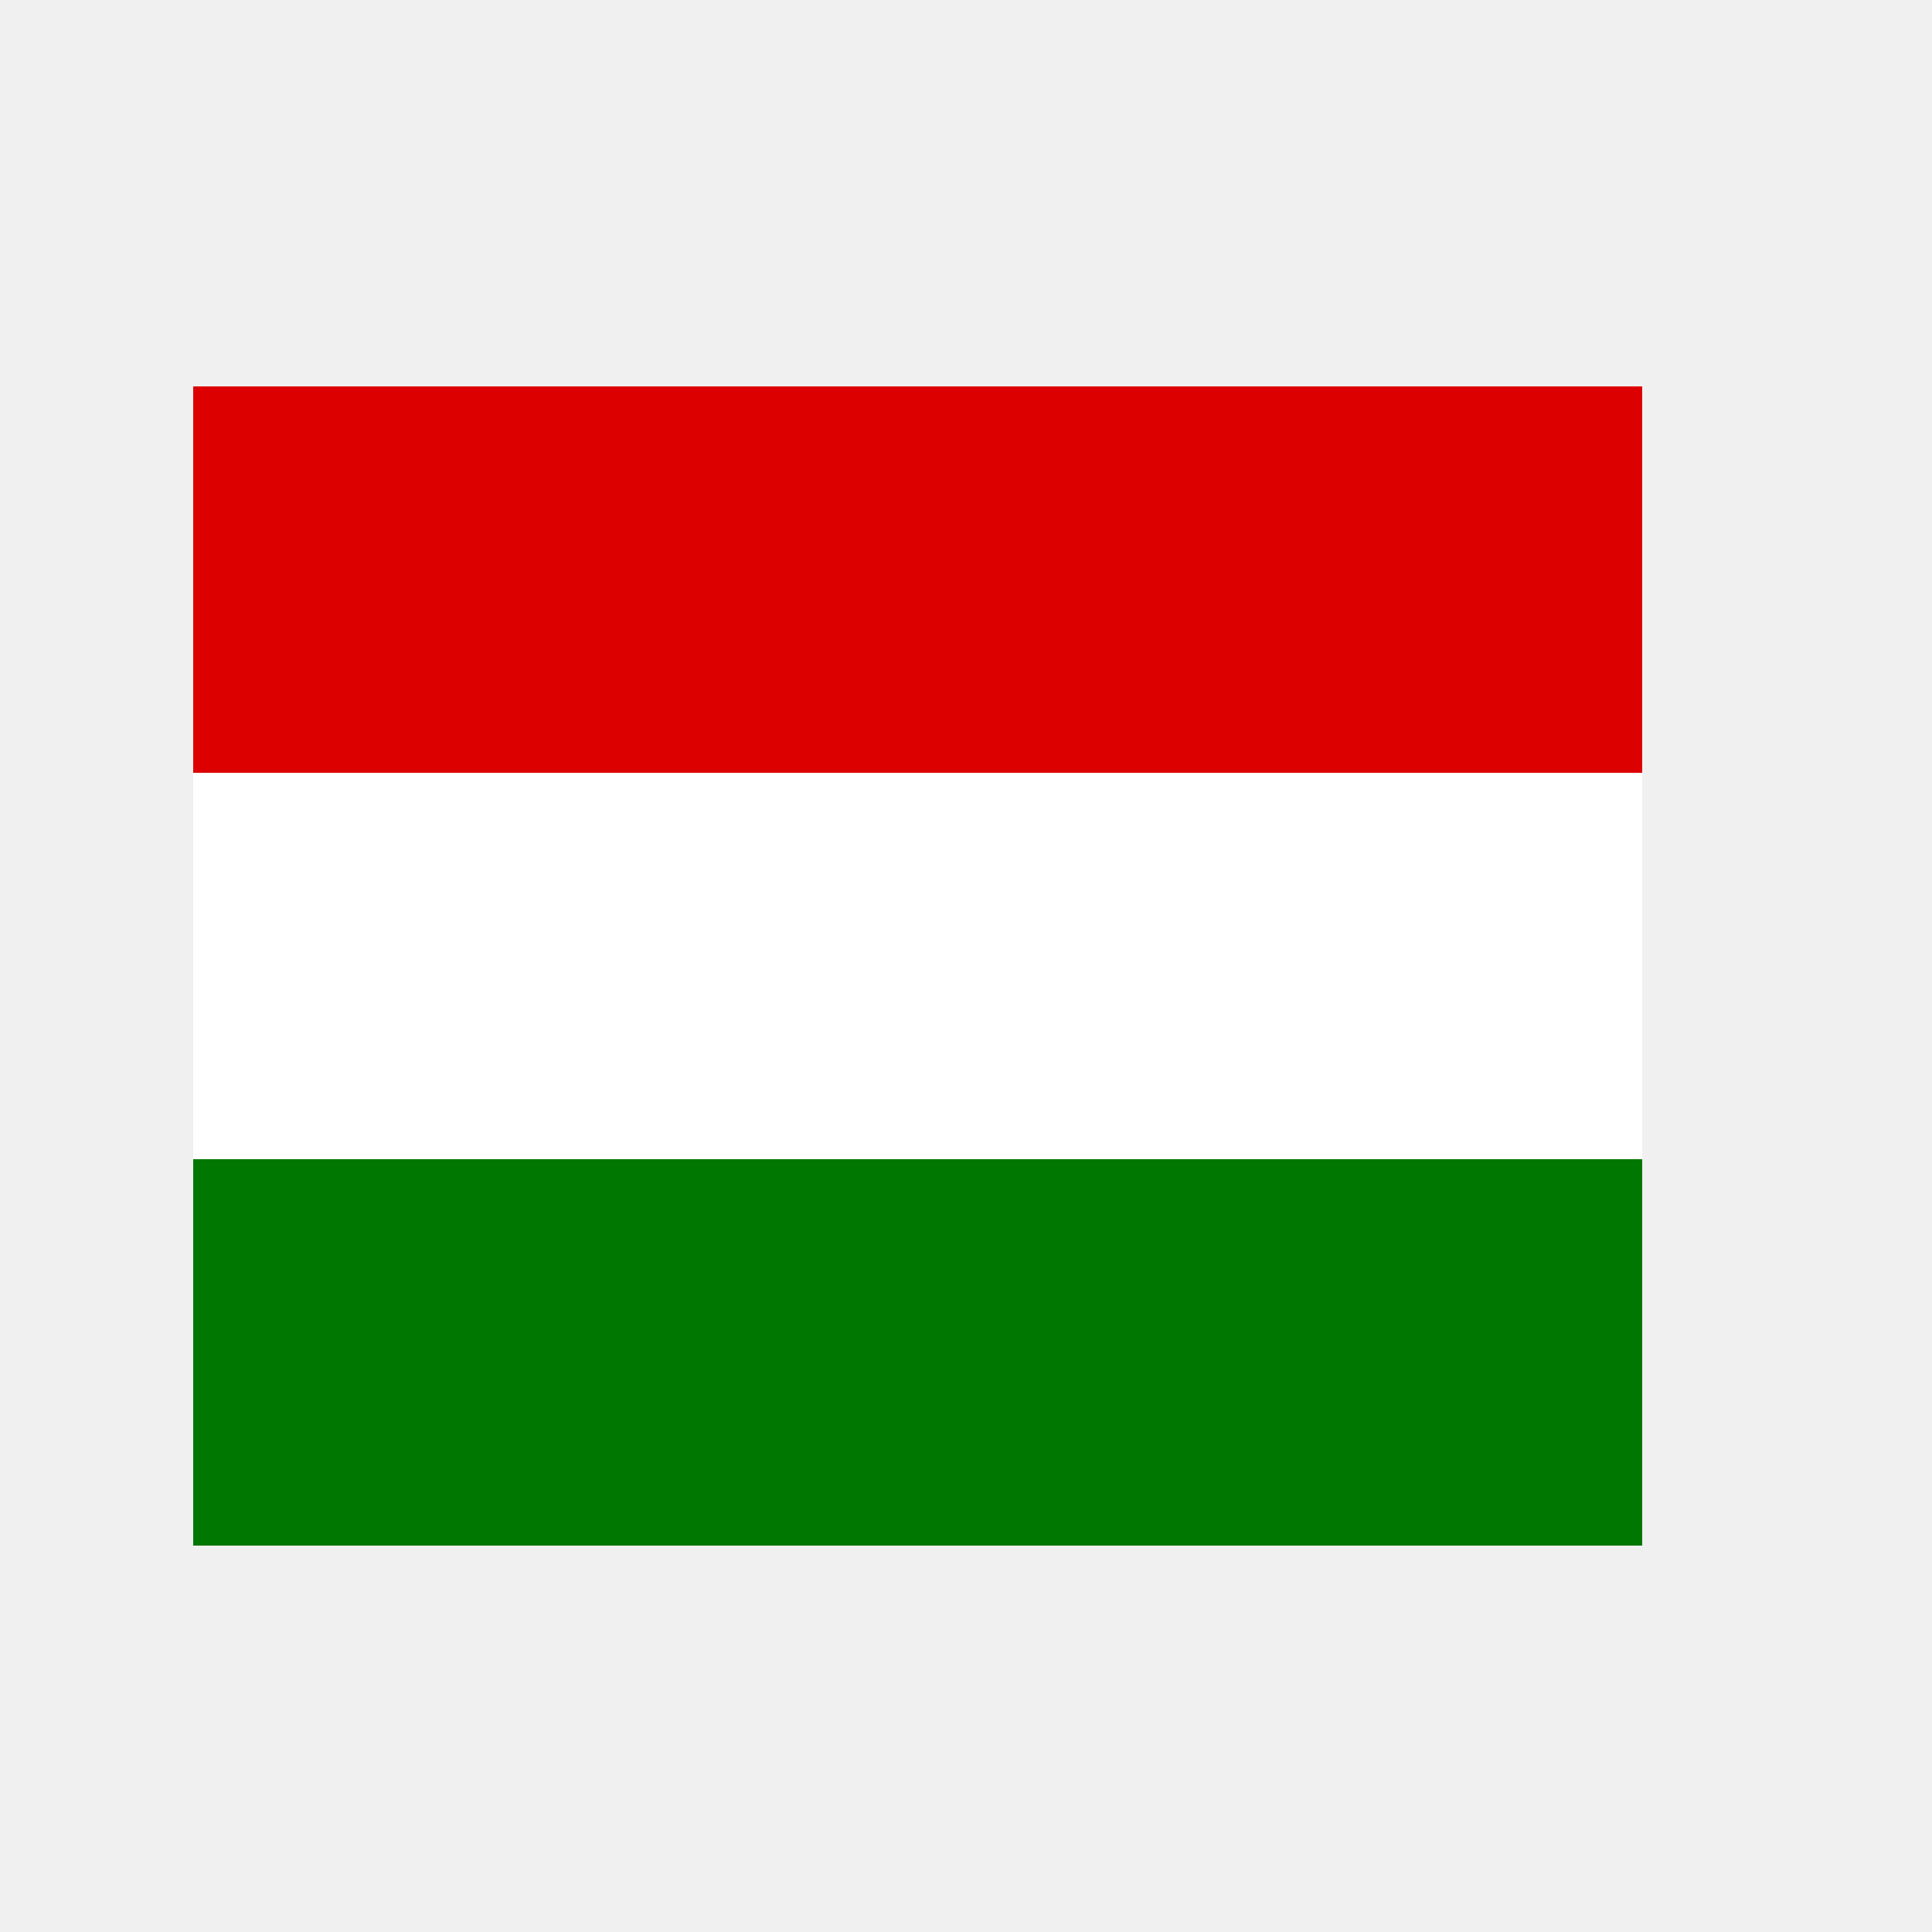
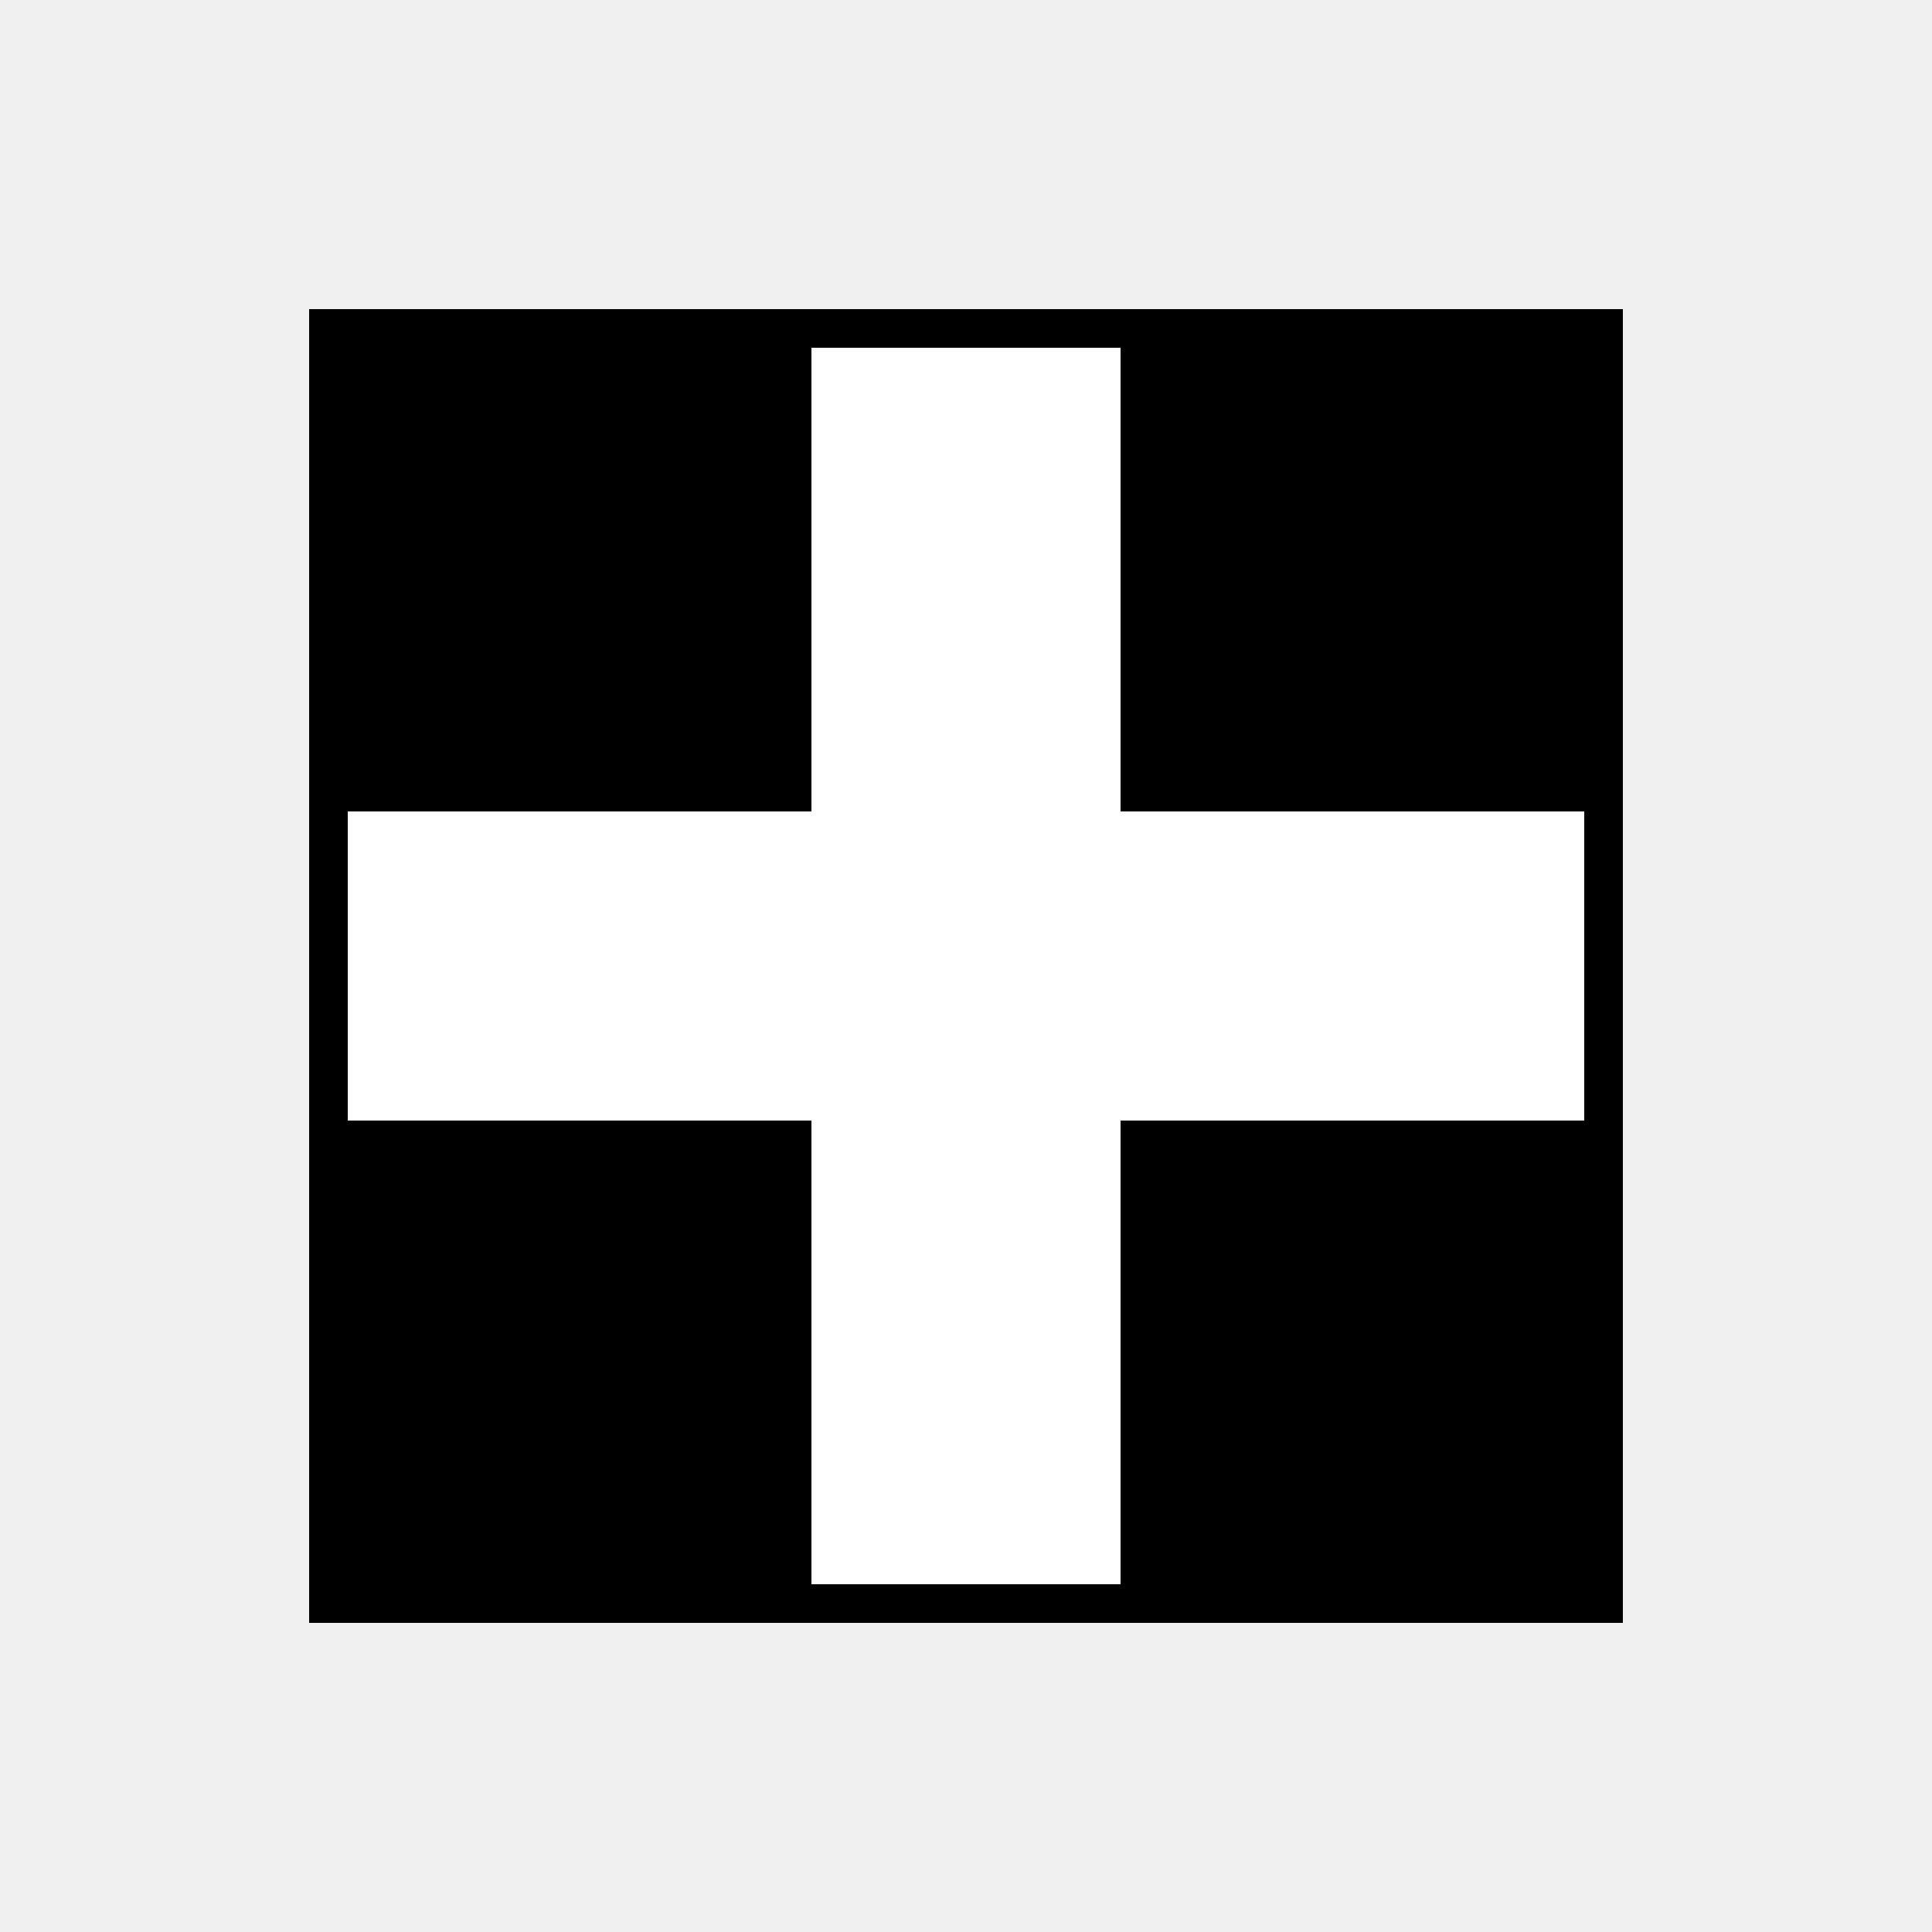
<svg xmlns="http://www.w3.org/2000/svg" viewBox="0 0 100 100">
-   <path d="M 10 20 L 85 20 L 85 40 L 10 40 L 10 20" style="fill:#D00;" />
-   <path d="M 10 60 L 85 60 L 85 40 L 10 40 L 10 60" style="fill:#FFF;" />
-   <path d="M 10 80 L 85 80 L 85 60 L 10 60 L 10 80" style="fill:#070;" />
+   <path d="M 18 18 L 82 18 L 82 82 L 18 82 L 18 18 L 82 18" style="fill:rgba(0,0,0,0);stroke-width:4;stroke:#000;" />
+   <path d="M 18 18 L 82 18 L 82 82 L 18 82 L 18 18 L 82 18" style="fill:#FFF;" />
+   <path d="M 82 82 L 58 82 L 58 58 L 82 58" style="fill:#000;" />
+   <path d="M 18 18 L 42 18 L 42 42 L 18 42" style="fill:#000;" />
+   <path d="M 82 18 L 58 18 L 58 42 L 82 42" style="fill:#000;" />
+   <path d="M 18 82 L 42 82 L 42 58 L 18 58" style="fill:#000;" />
</svg>
